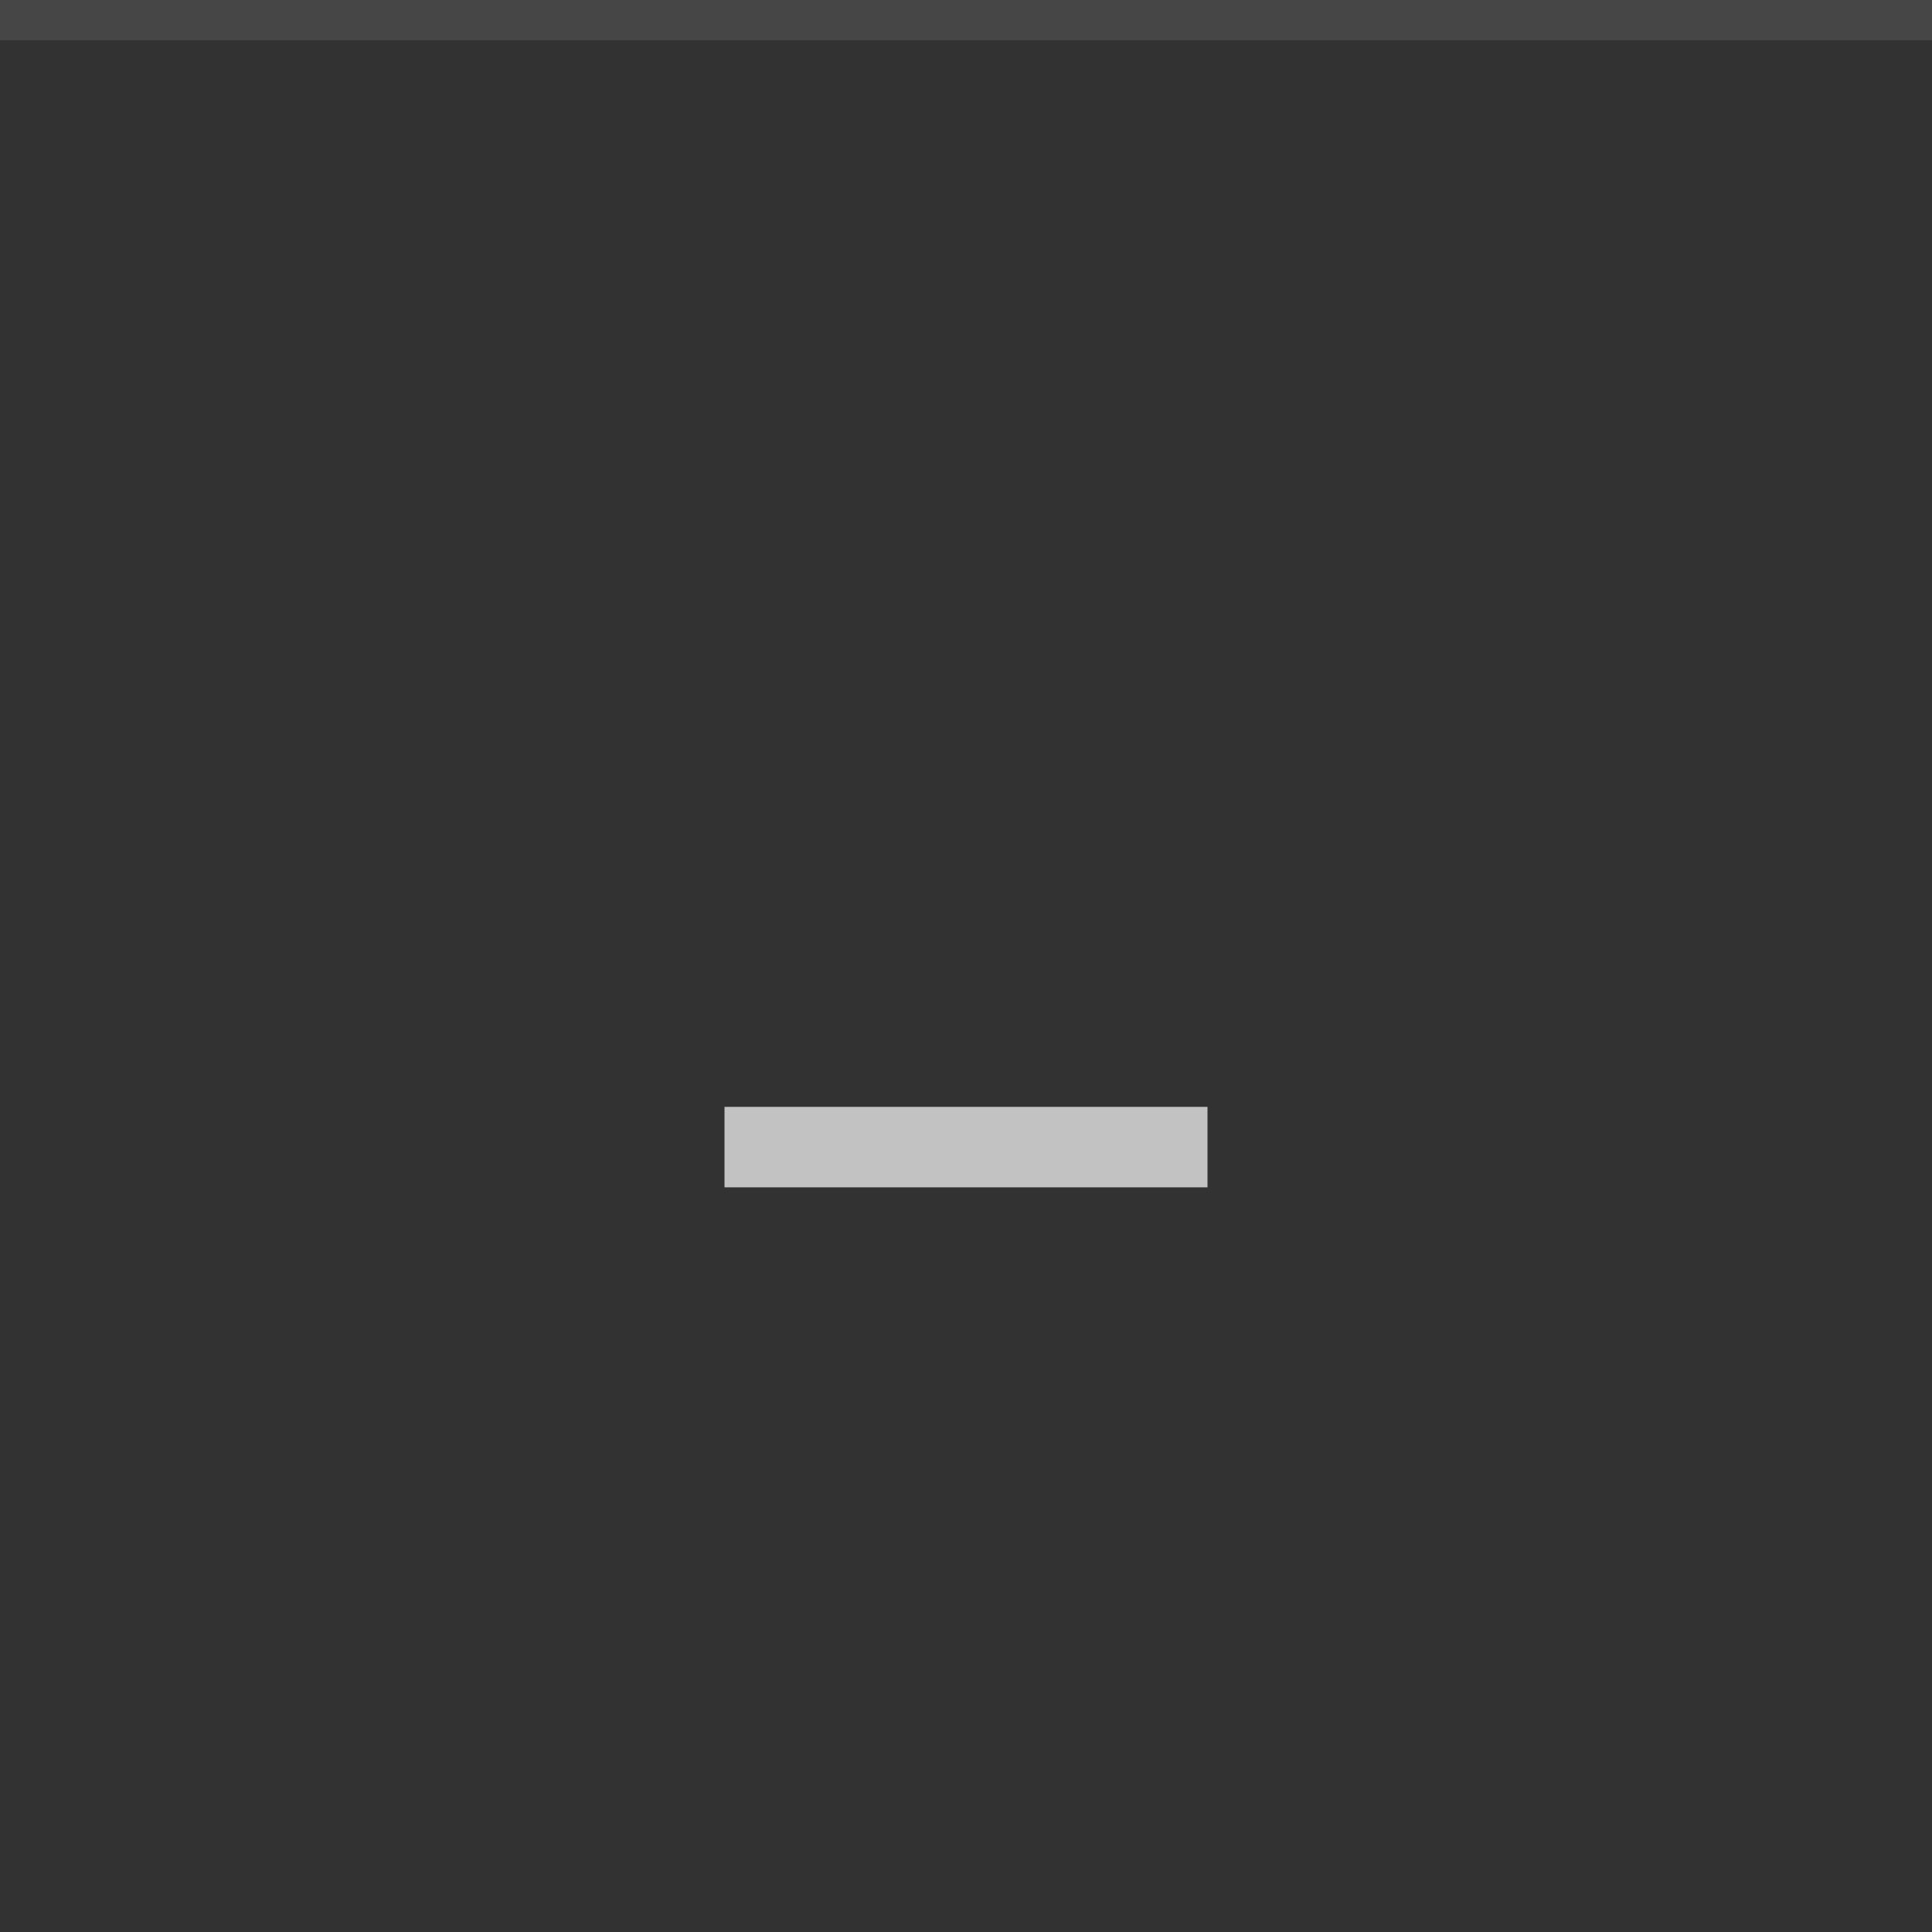
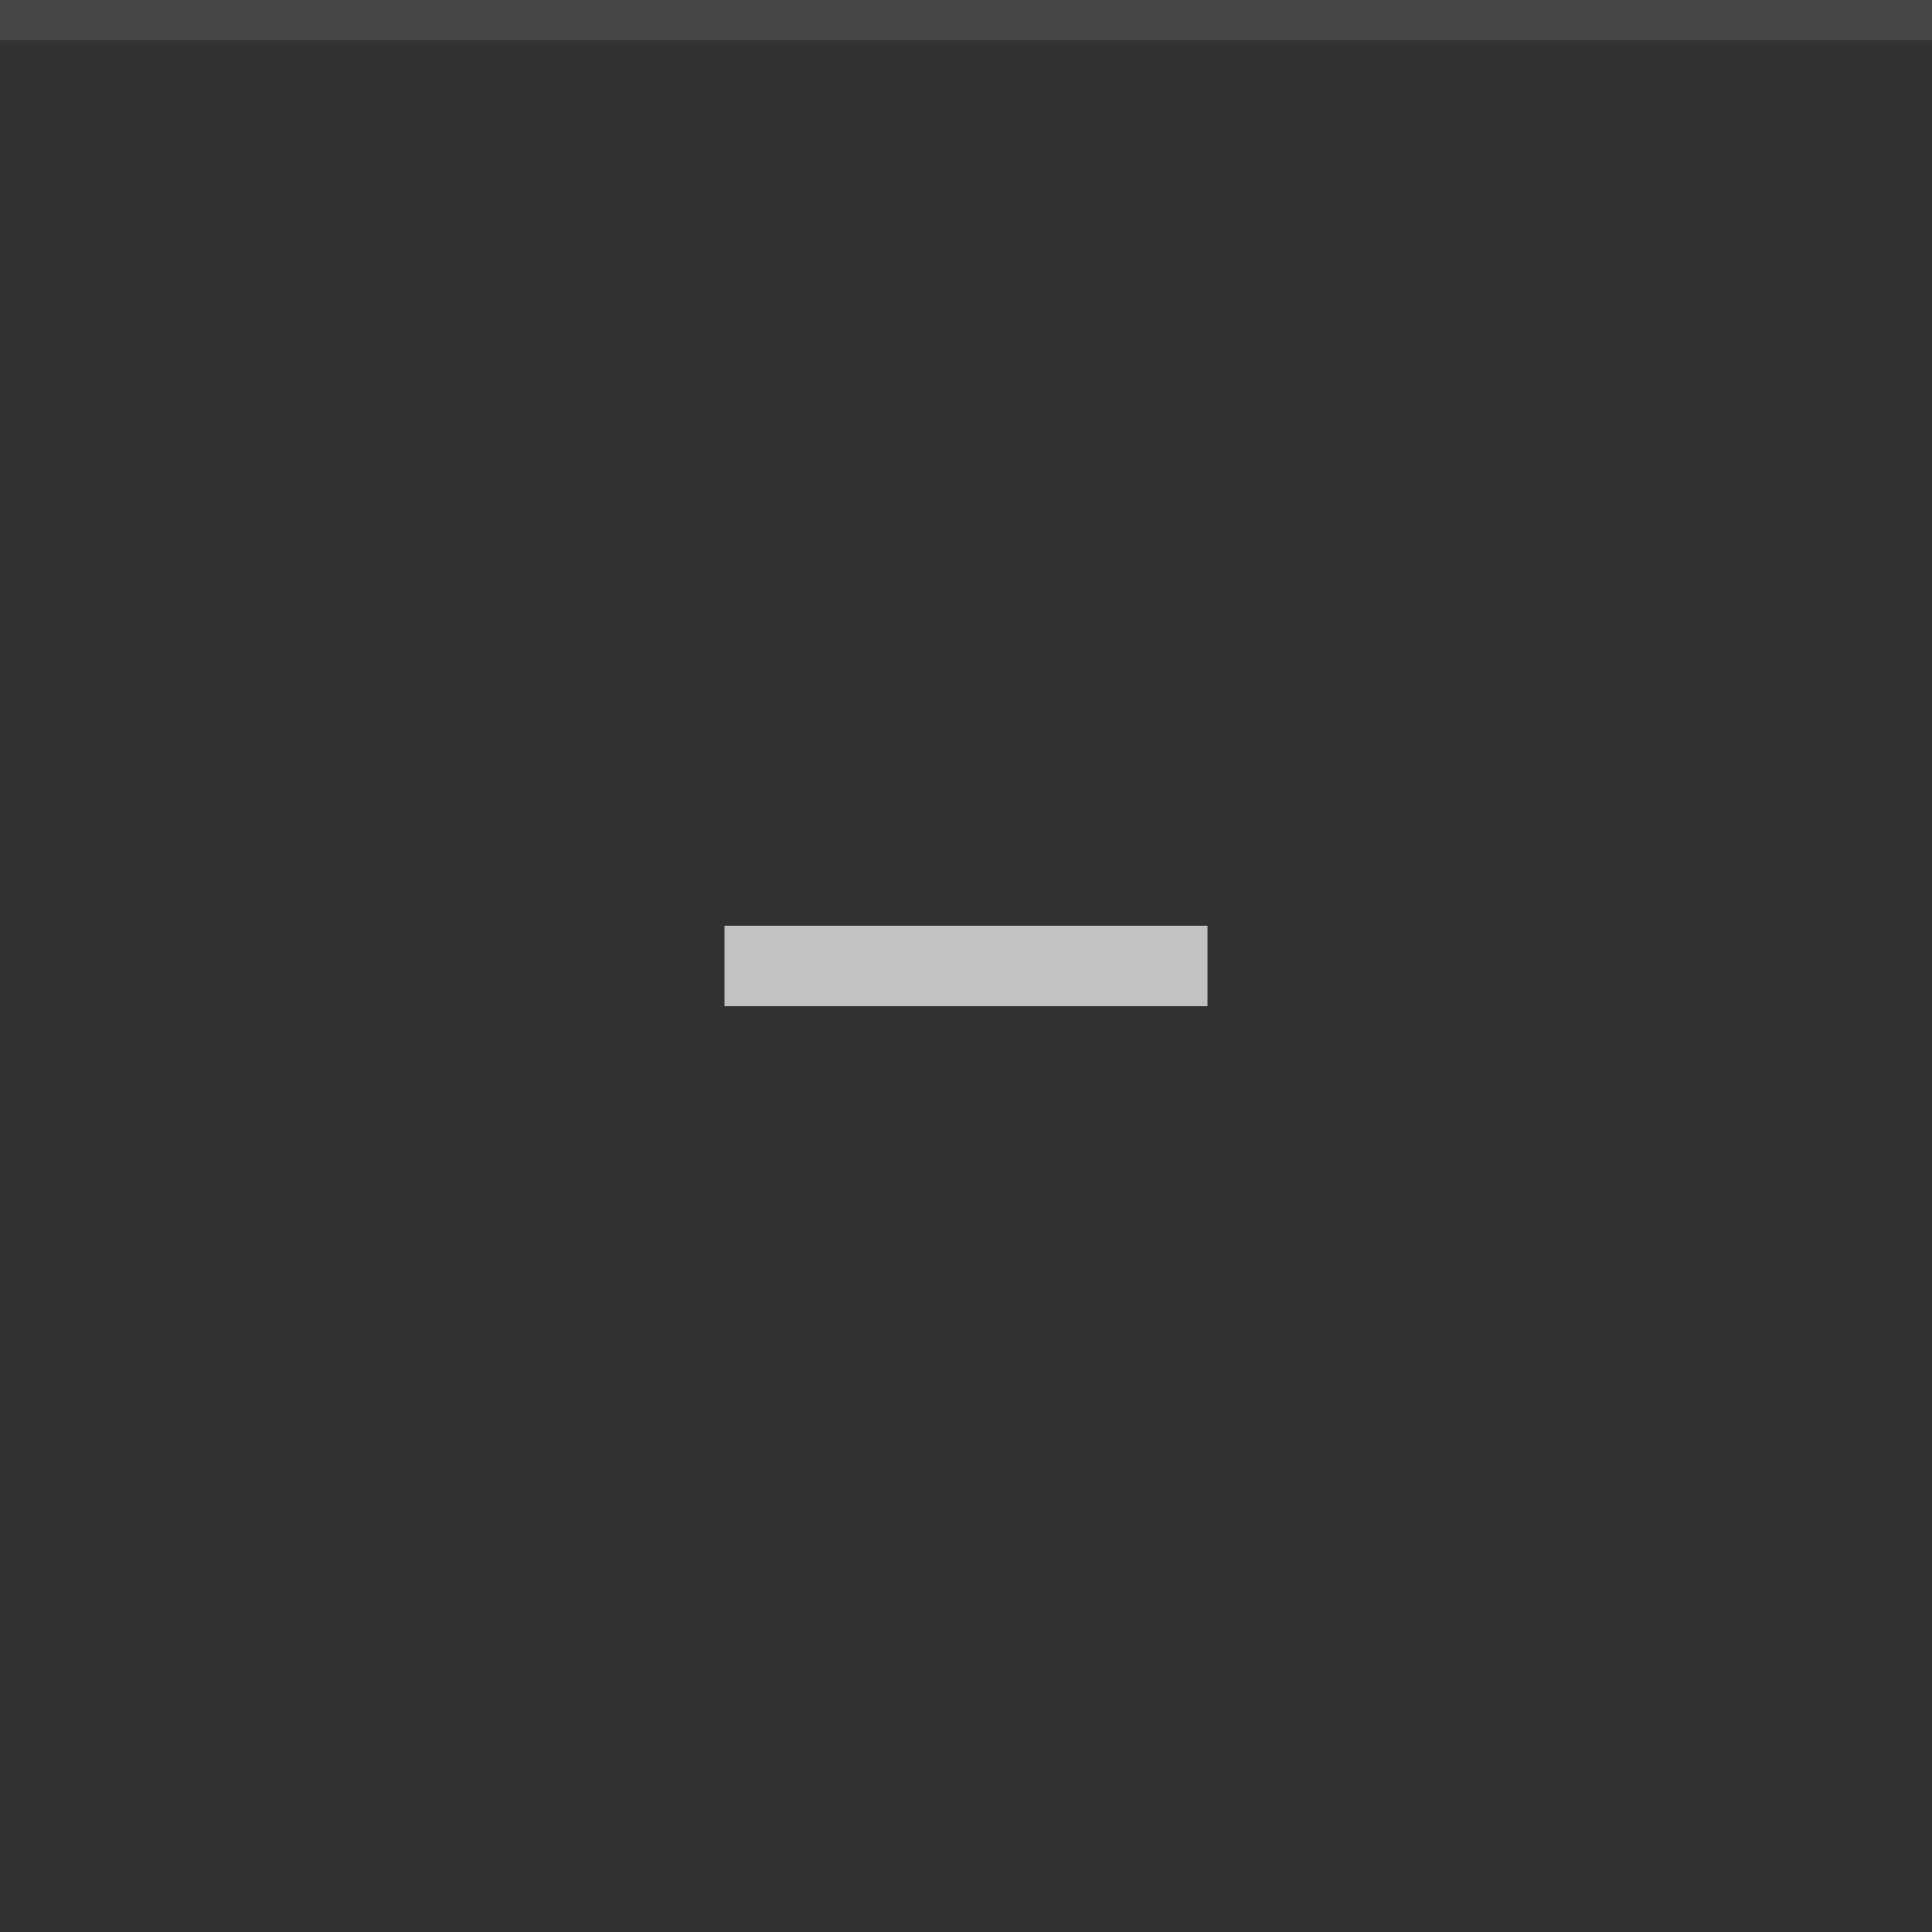
<svg xmlns="http://www.w3.org/2000/svg" width="48" height="48" viewBox="0 0 48 48">
  <rect width="48" height="48" fill="#323232" />
  <rect width="48" height="1" fill="#FFFFFF" fill-opacity="0.1" />
  <g transform="scale(1.5)" fill="#FFFFFF" opacity="0.7">
    <circle cx="16" cy="16" r="12" opacity="0" />
-     <path d="m12 18.333h8v1.333h-8z" />
+     <path d="m12 15.333h8v1.333h-8z" />
  </g>
</svg>
